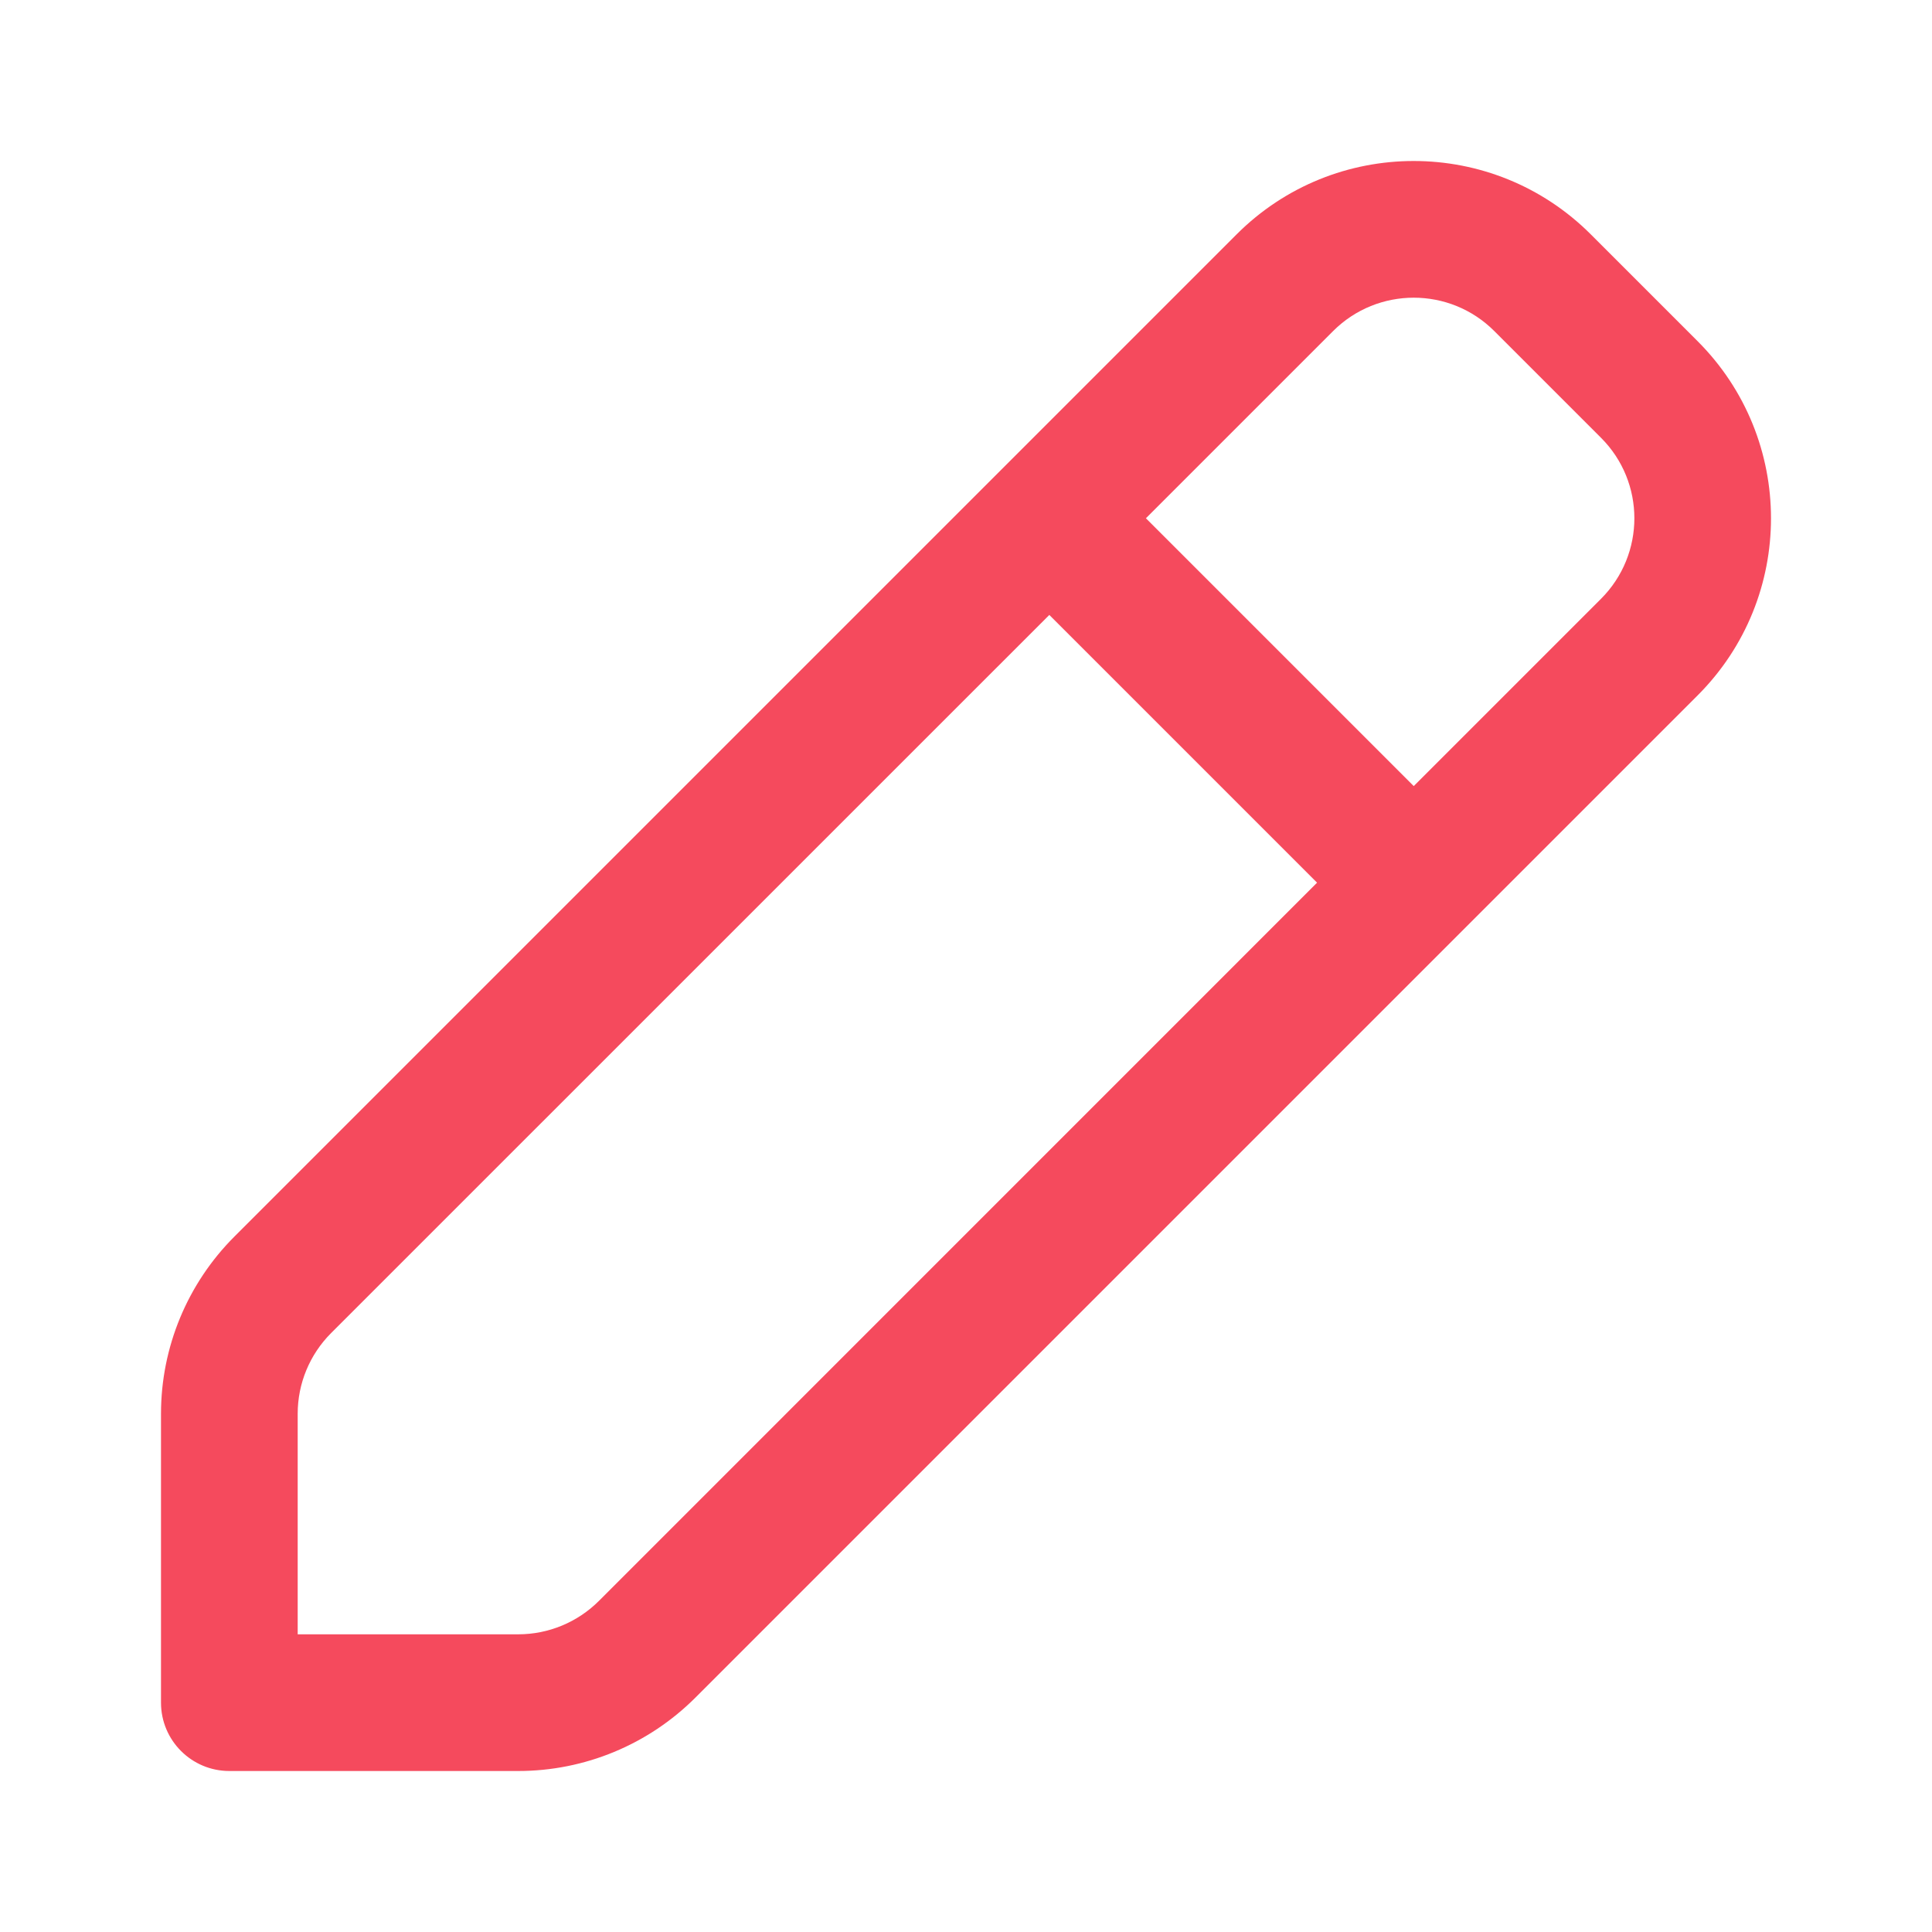
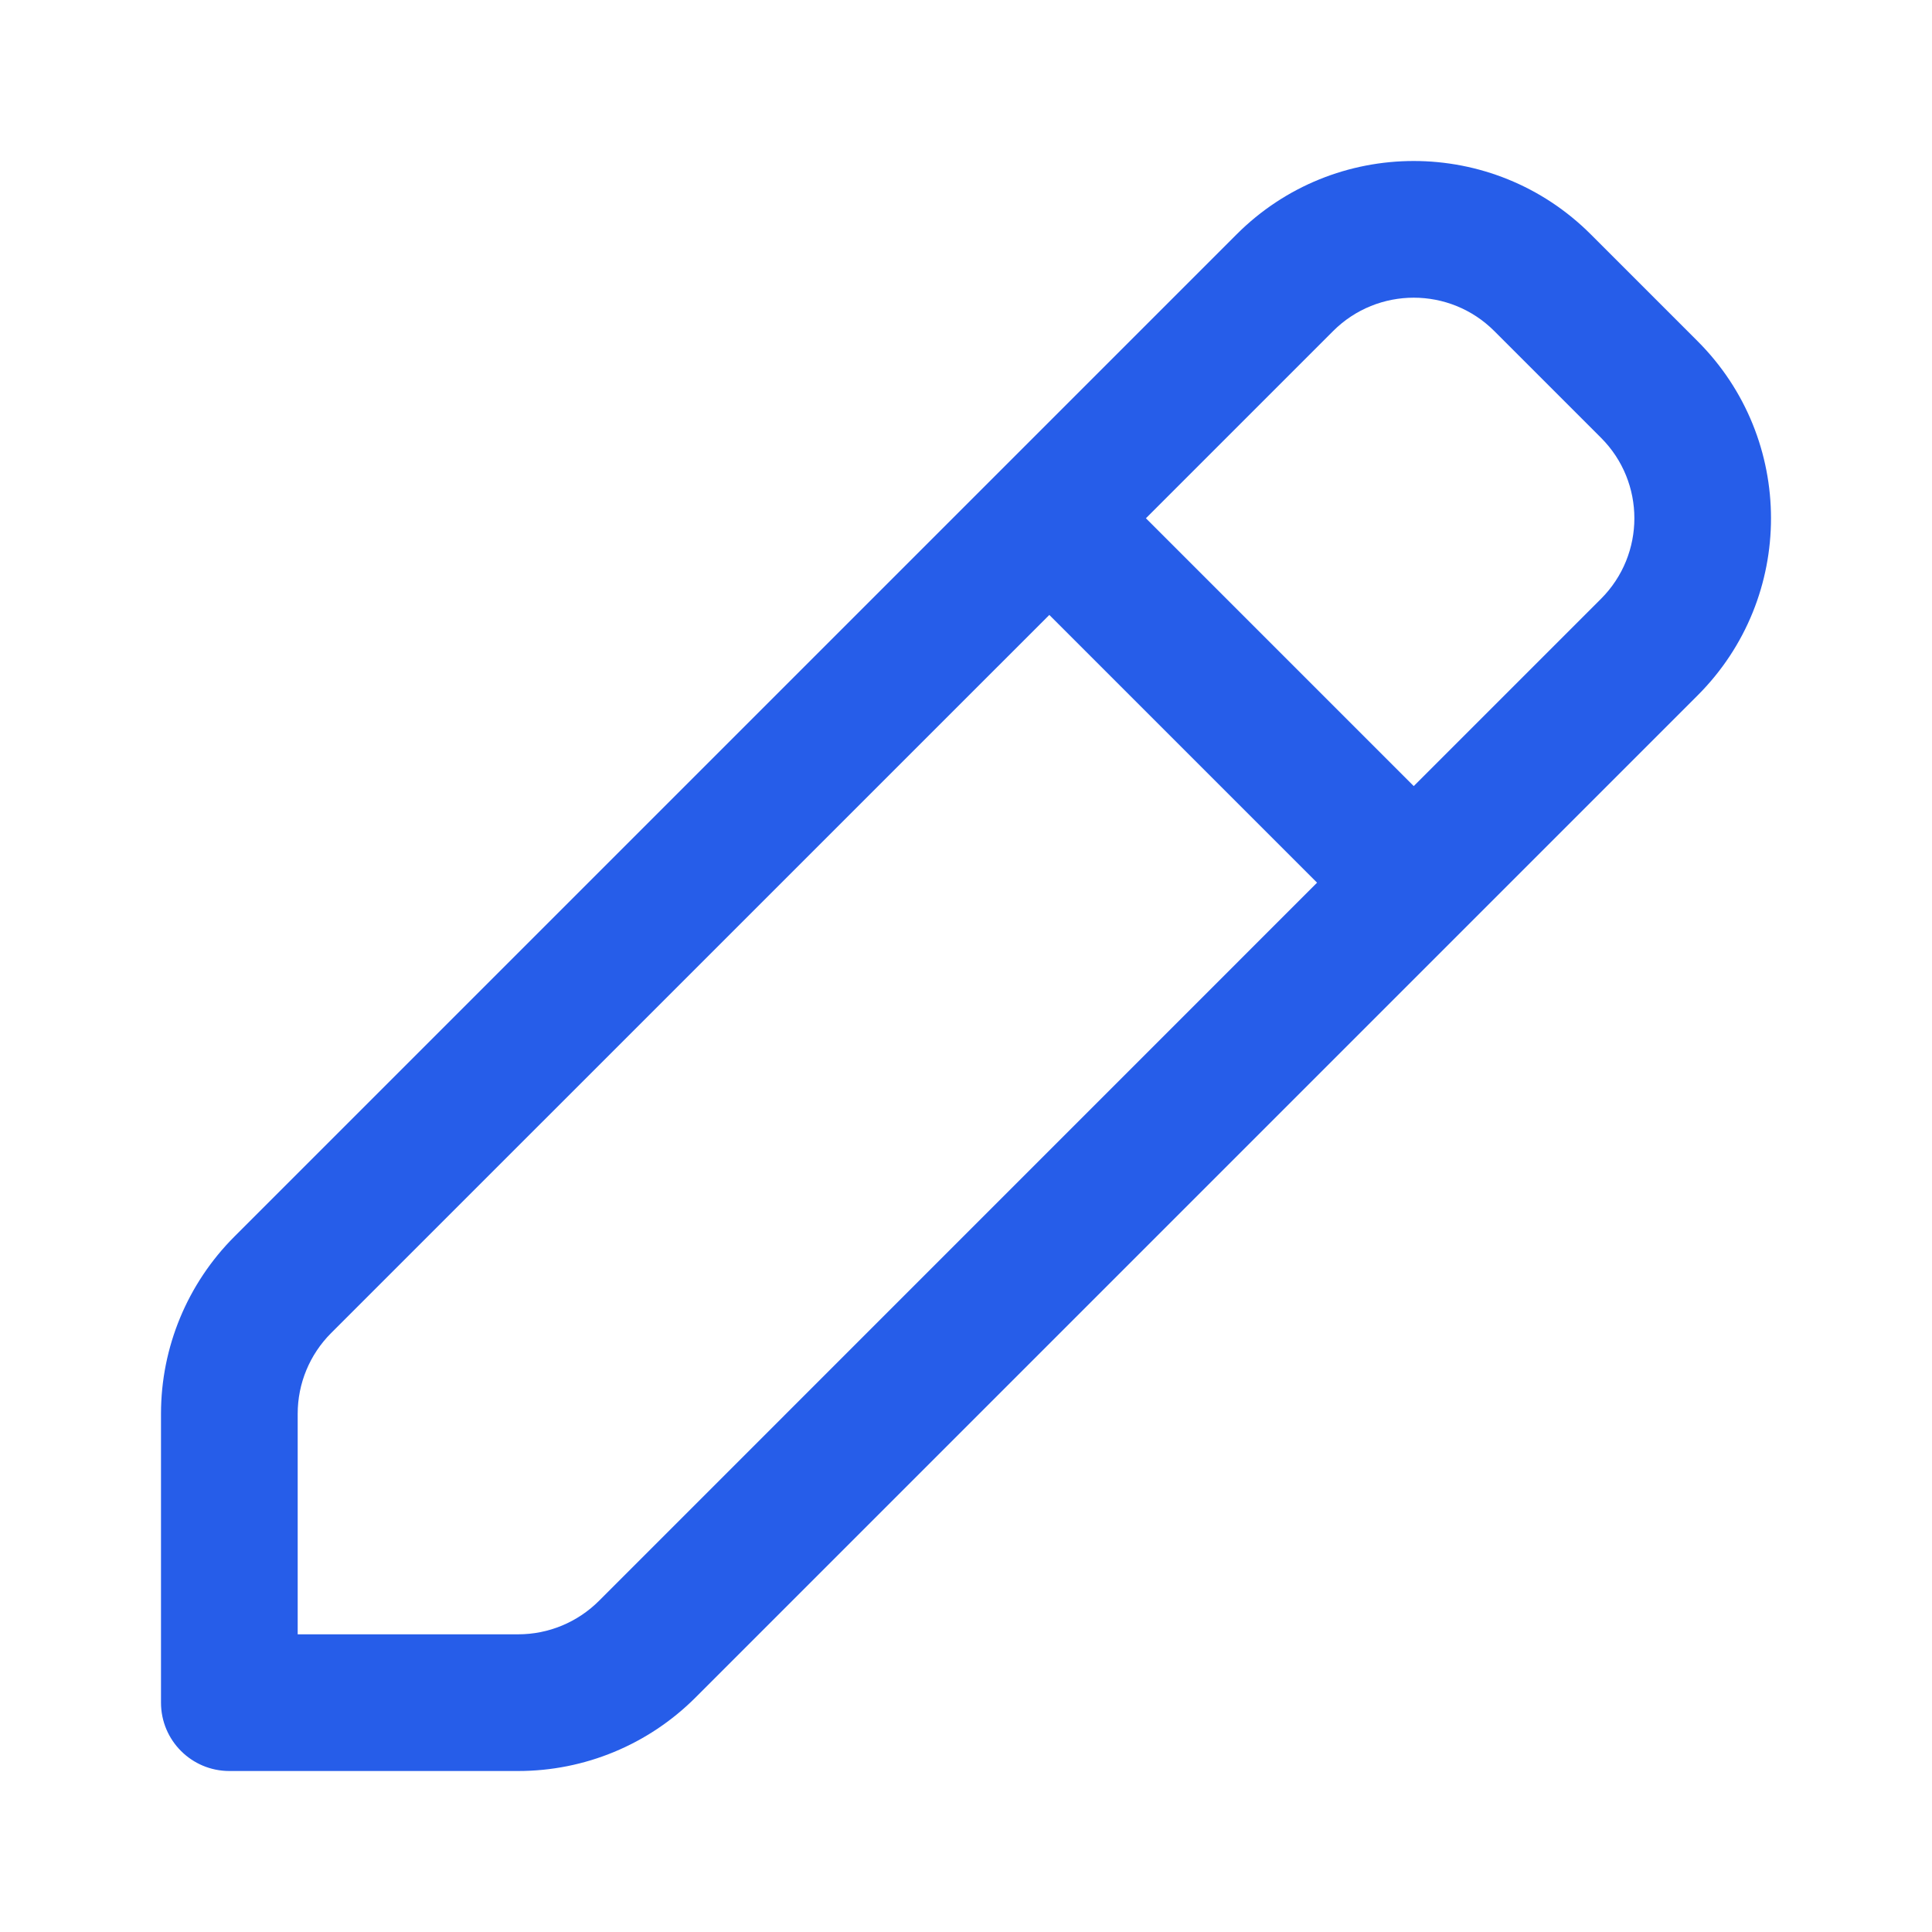
<svg xmlns="http://www.w3.org/2000/svg" width="24" height="24" viewBox="0 0 24 24" fill="none">
-   <path fill-rule="evenodd" clip-rule="evenodd" d="M15.361 2.912C16.576 1.696 18.547 1.696 19.762 2.912L21.088 4.238C22.304 5.453 22.304 7.424 21.088 8.639L8.639 21.088C8.055 21.672 7.264 22 6.438 22H2.849C2.38 22 2 21.62 2 21.151V17.562C2 16.736 2.328 15.945 2.912 15.361L15.361 2.912ZM18.562 4.112C18.01 3.56 17.114 3.56 16.561 4.112L14.235 6.438L17.562 9.765L19.888 7.439C20.441 6.886 20.441 5.99 19.888 5.438L18.562 4.112ZM16.361 10.965L13.035 7.639L4.112 16.561C3.847 16.827 3.698 17.186 3.698 17.562V20.302H6.438C6.813 20.302 7.173 20.153 7.439 19.888L16.361 10.965Z" fill="#F54A5D" />
+   <path fill-rule="evenodd" clip-rule="evenodd" d="M15.361 2.912C16.576 1.696 18.547 1.696 19.762 2.912L21.088 4.238C22.304 5.453 22.304 7.424 21.088 8.639L8.639 21.088C8.055 21.672 7.264 22 6.438 22H2.849C2.38 22 2 21.62 2 21.151V17.562C2 16.736 2.328 15.945 2.912 15.361L15.361 2.912ZM18.562 4.112C18.01 3.56 17.114 3.56 16.561 4.112L14.235 6.438L17.562 9.765L19.888 7.439C20.441 6.886 20.441 5.99 19.888 5.438L18.562 4.112ZM16.361 10.965L13.035 7.639L4.112 16.561C3.847 16.827 3.698 17.186 3.698 17.562V20.302H6.438C6.813 20.302 7.173 20.153 7.439 19.888L16.361 10.965Z" fill="#265DE9" />
</svg>
